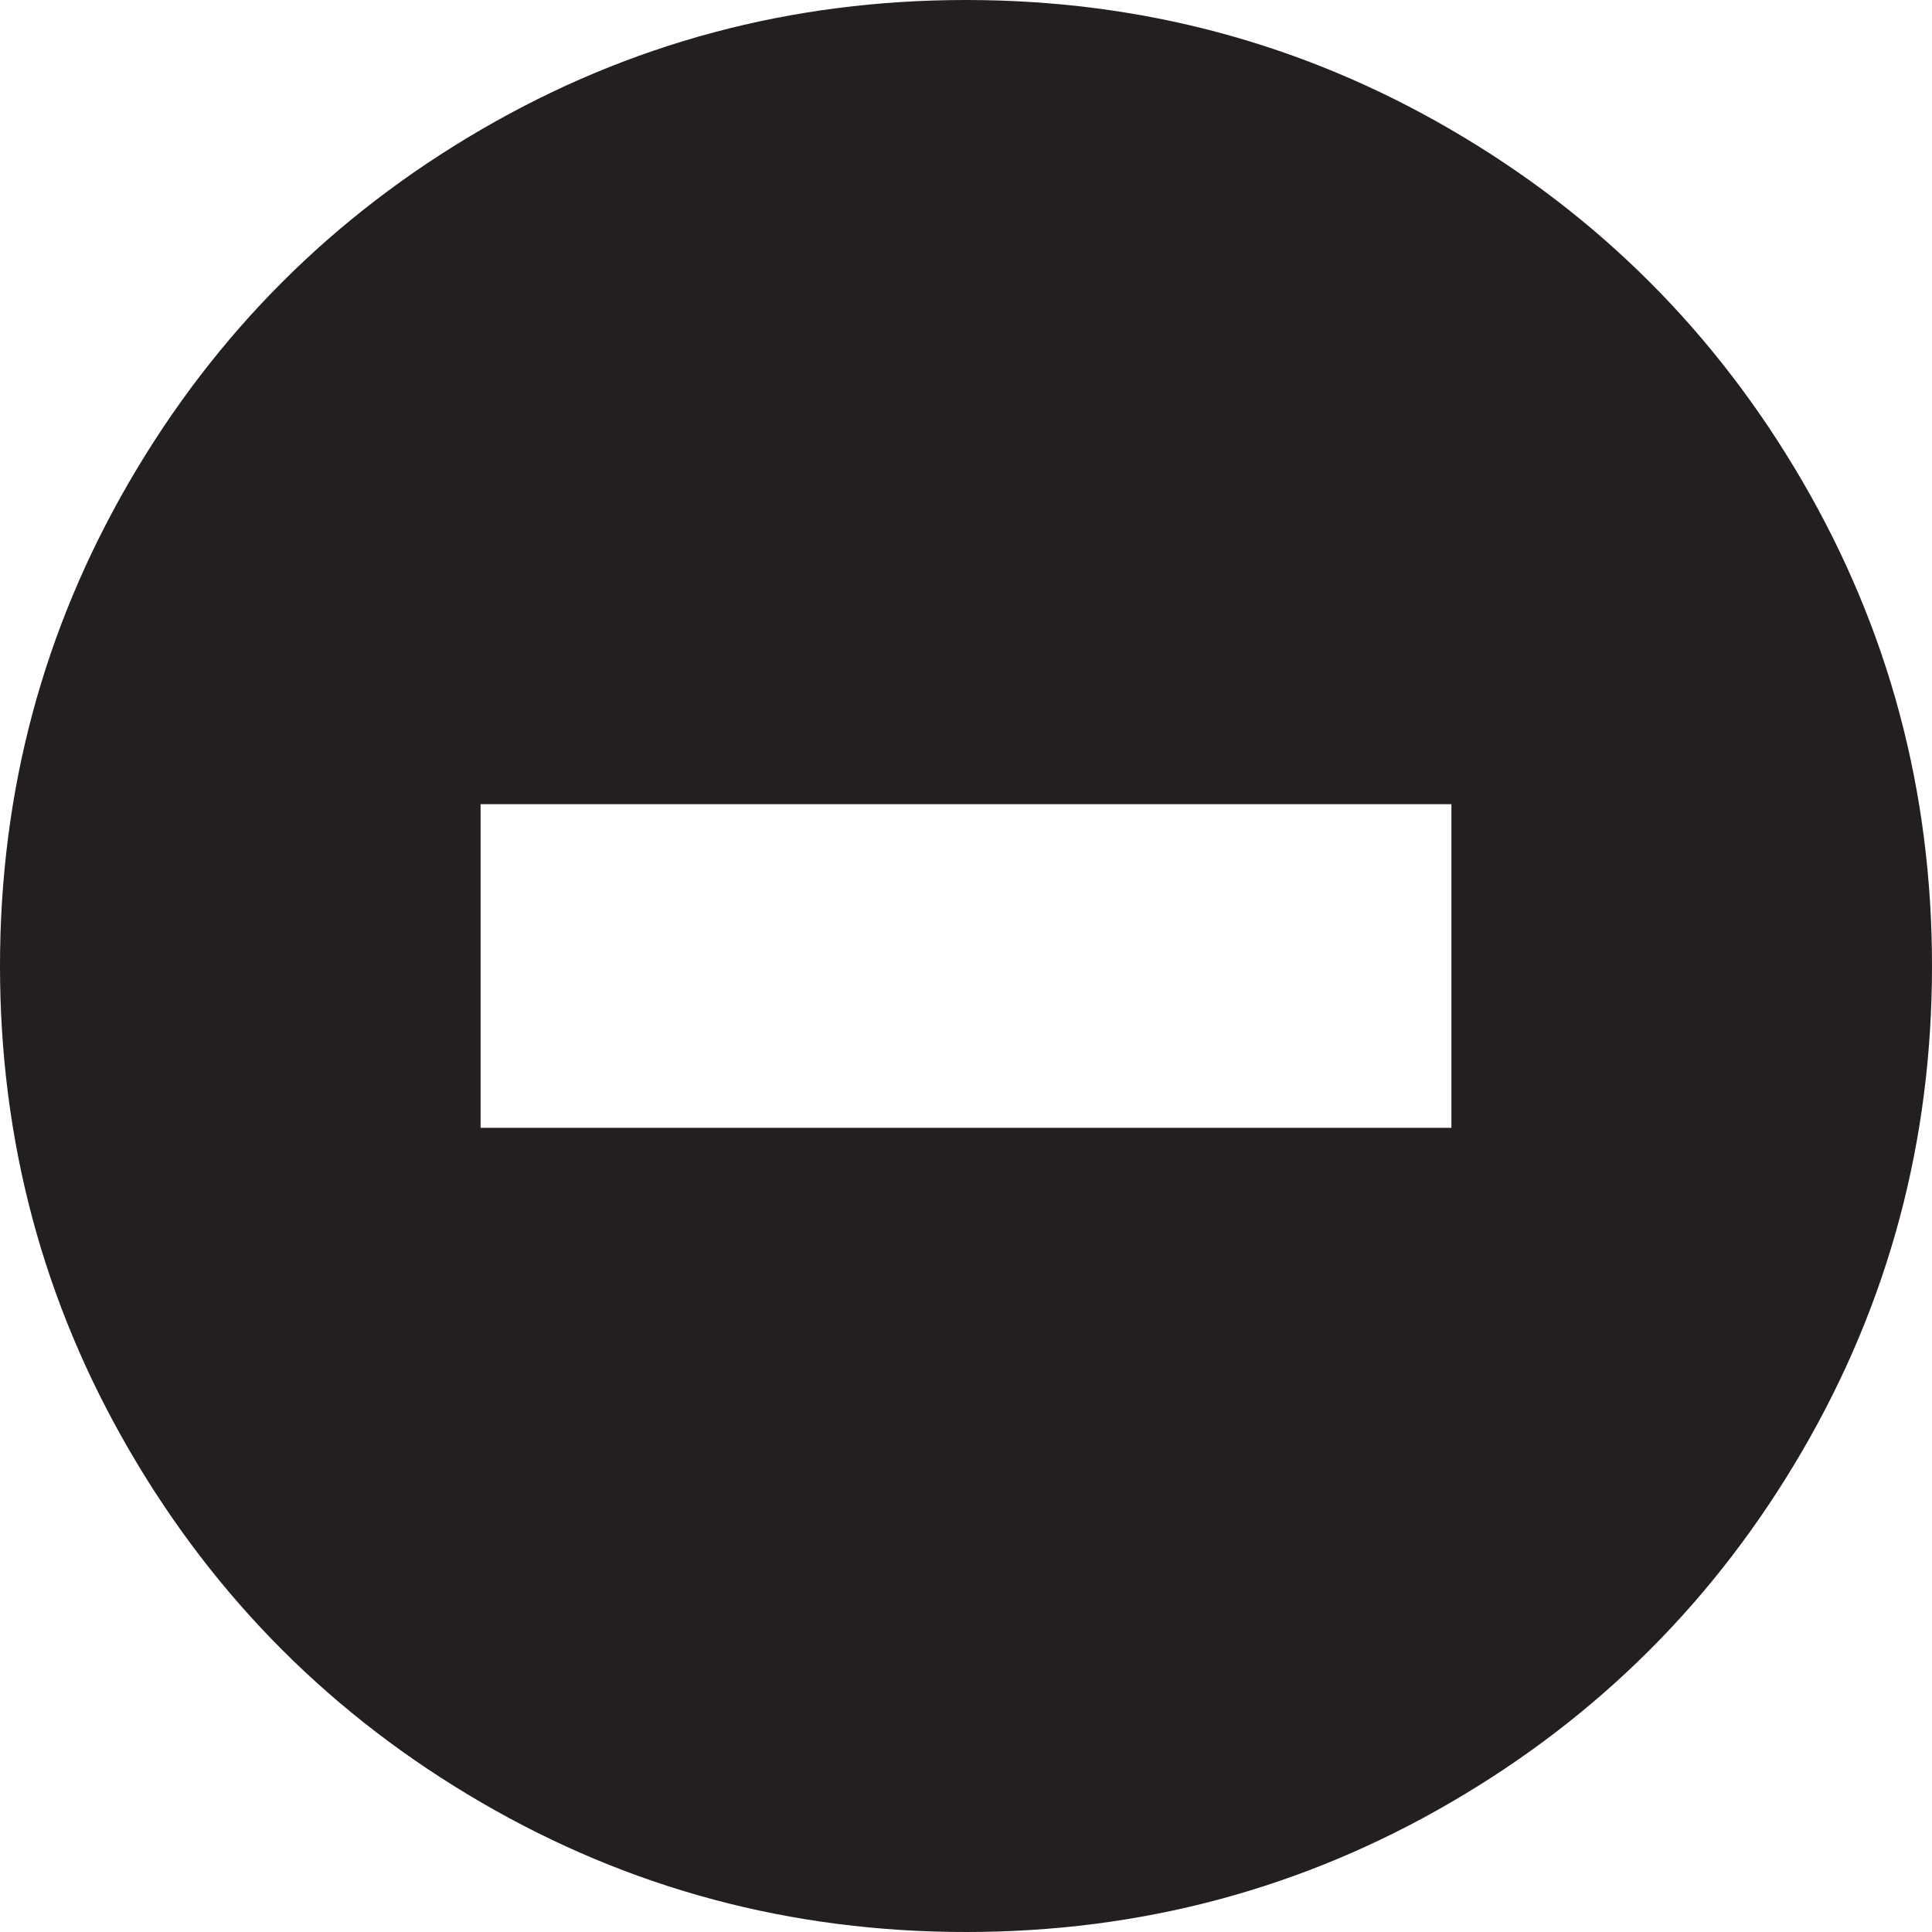
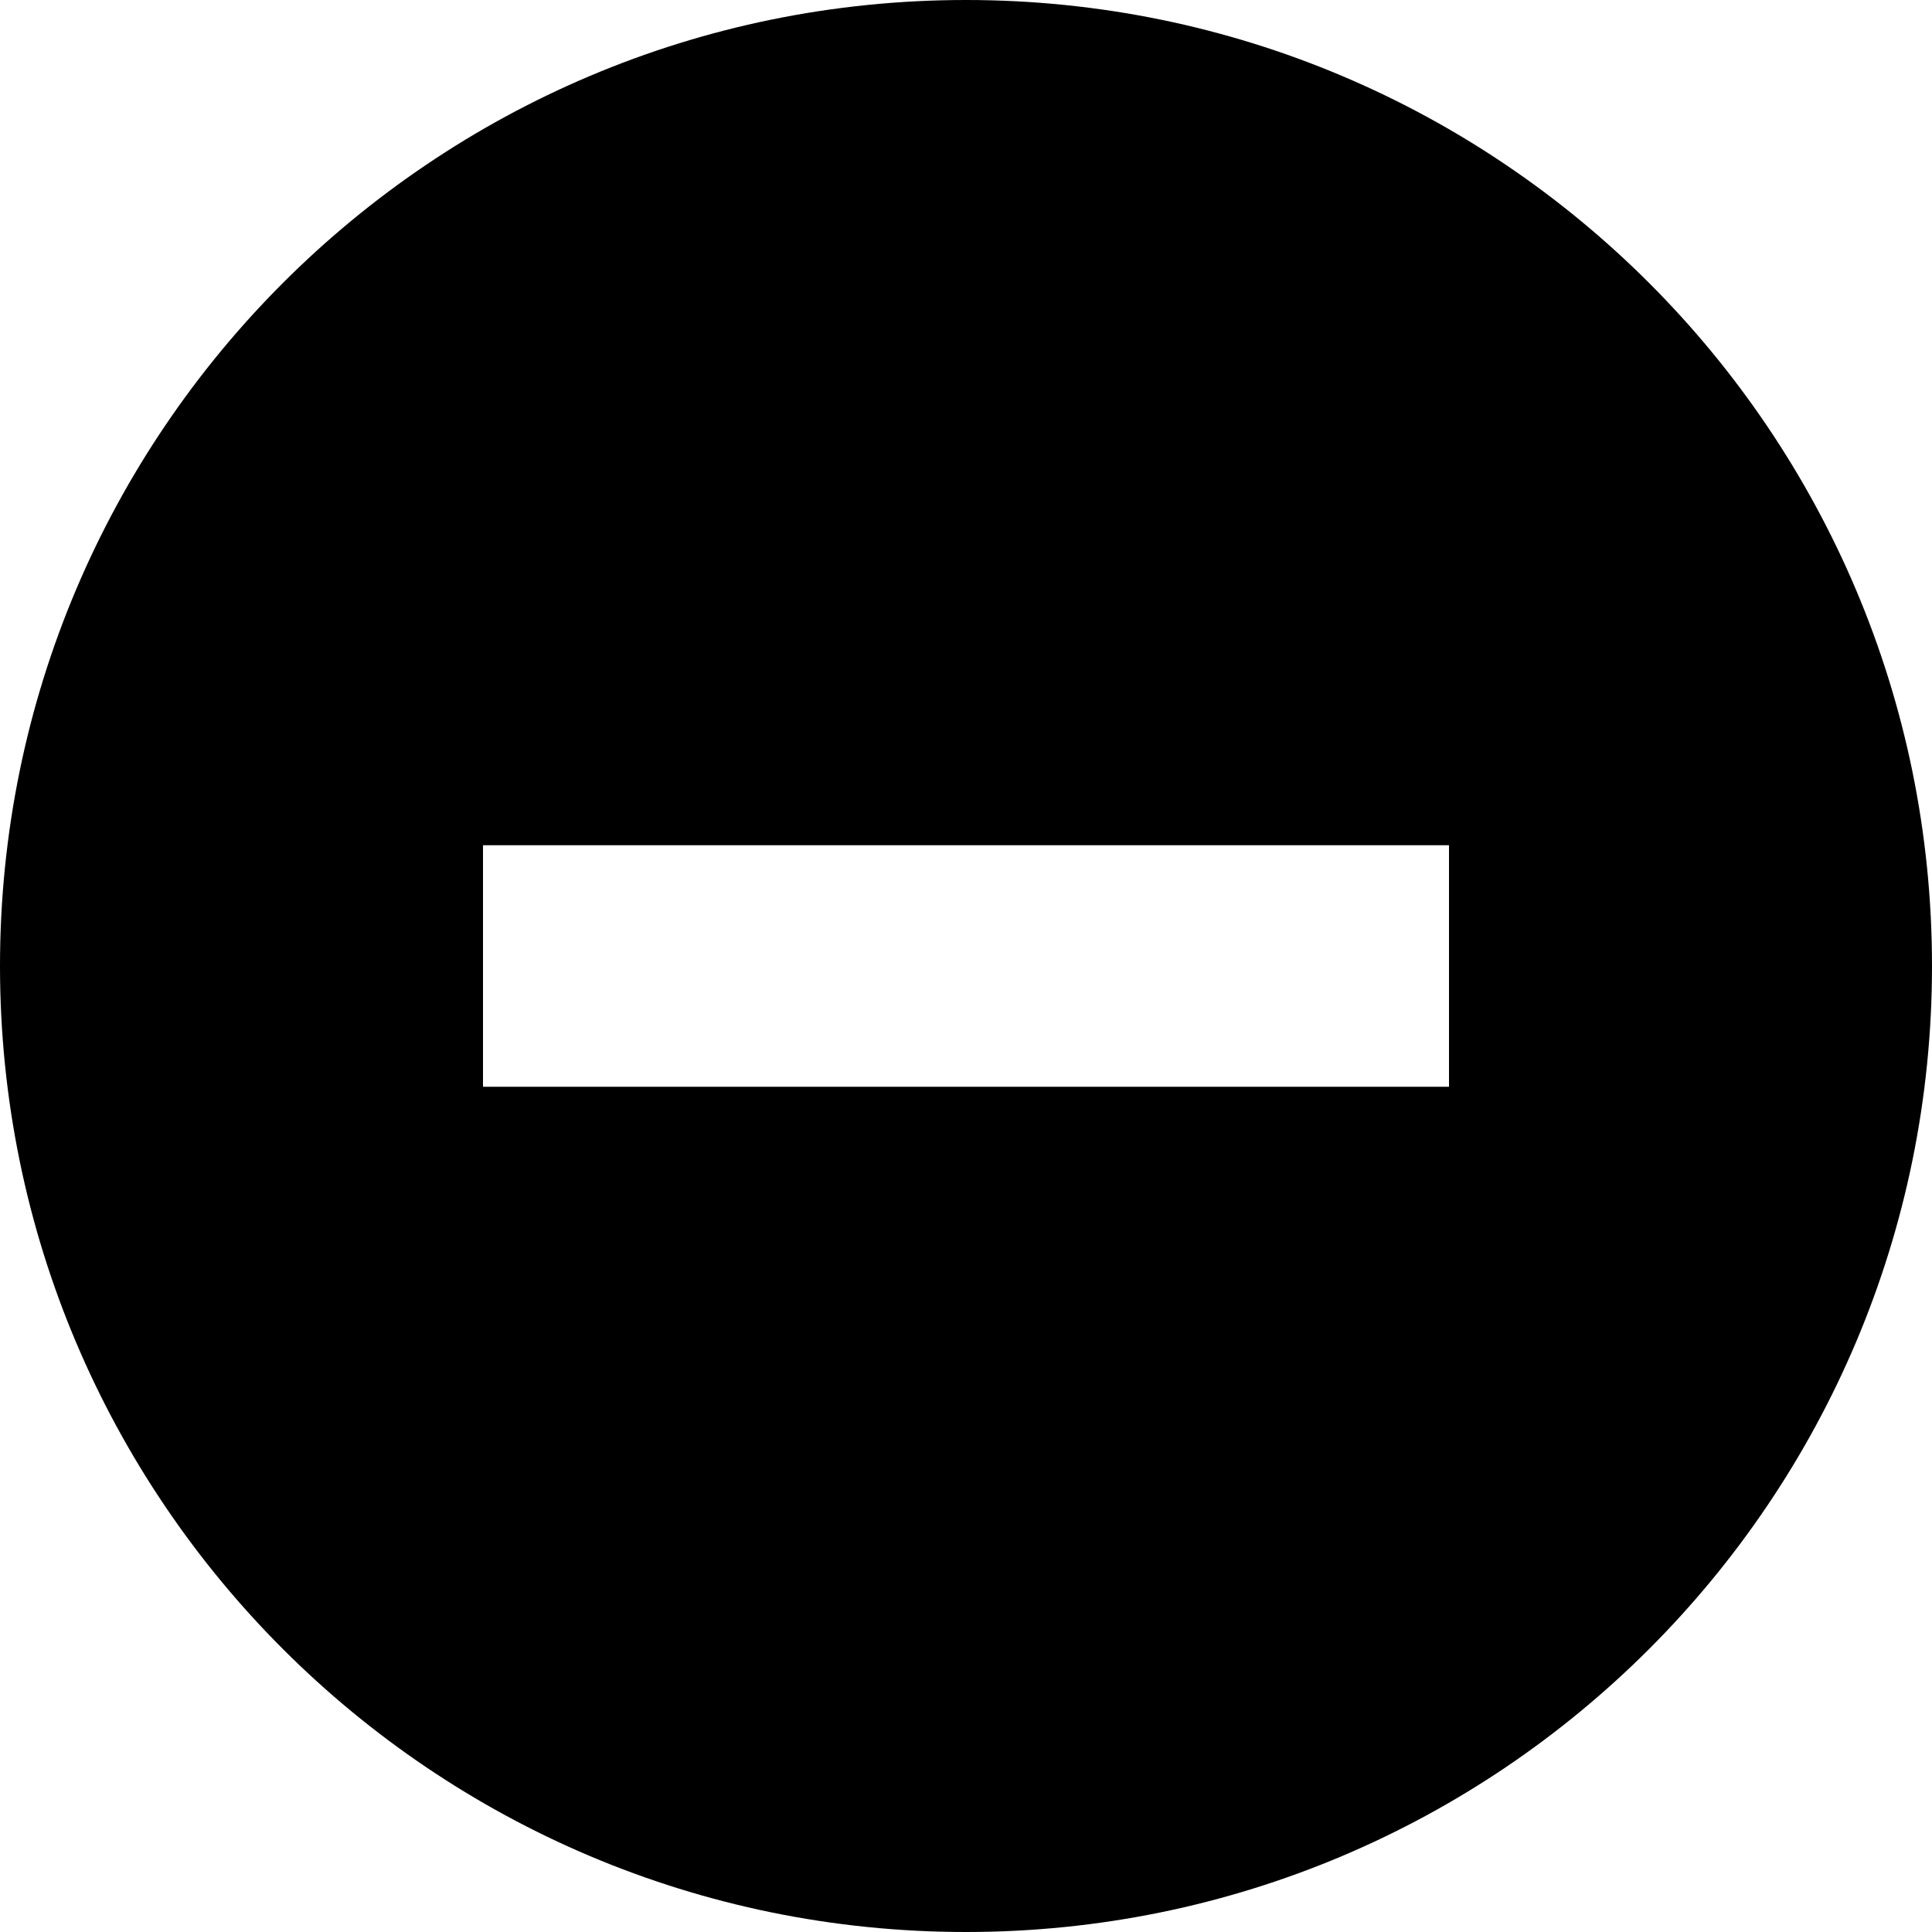
- <svg xmlns="http://www.w3.org/2000/svg" width="20px" height="20px" viewBox="0 0 20 20" version="1.1">
-   <defs />
-   <g id="Artboard-2" stroke="none" stroke-width="1" fill="none" fill-rule="evenodd" transform="translate(-482, -338)">
-     <g id="minus-sign" transform="translate(481, 336)">
-       <rect id="24x24" x="0" y="0" width="24" height="24" />
-       <path d="M5.984,3.34 C7.519,2.447 9.191,2 11,2 C12.809,2 14.481,2.447 16.016,3.34 C17.552,4.233 18.766,5.448 19.659,6.983 C20.553,8.519 21,10.191 21,12 C21,13.809 20.553,15.481 19.659,17.017 C18.766,18.552 17.552,19.767 16.016,20.66 C14.481,21.553 12.809,22 11,22 C9.191,22 7.519,21.553 5.984,20.66 C4.448,19.767 3.233,18.552 2.341,17.017 C1.447,15.481 1,13.809 1,12 C1,10.191 1.447,8.519 2.341,6.983 C3.233,5.448 4.448,4.233 5.984,3.34 C5.984,3.34 4.448,4.233 5.984,3.34 L5.984,3.34 L5.984,3.34 Z M5.975,13.675 L16.025,13.675 L16.025,10.325 L5.975,10.325 L5.975,10.325 L5.975,13.675 L5.975,13.675 Z" id="Fill-84" fill="#231F20" />
-     </g>
+ <svg xmlns="http://www.w3.org/2000/svg" width="16" height="16">
+   <g fill="none" fill-rule="evenodd">
+     <path d="M1 0h16v16H1z" />
+     <path d="M8 16A8 8 0 1 1 8 0a8 8 0 0 1 0 16zM4 7v2h8V7H4z" fill="#000" />
  </g>
</svg>
